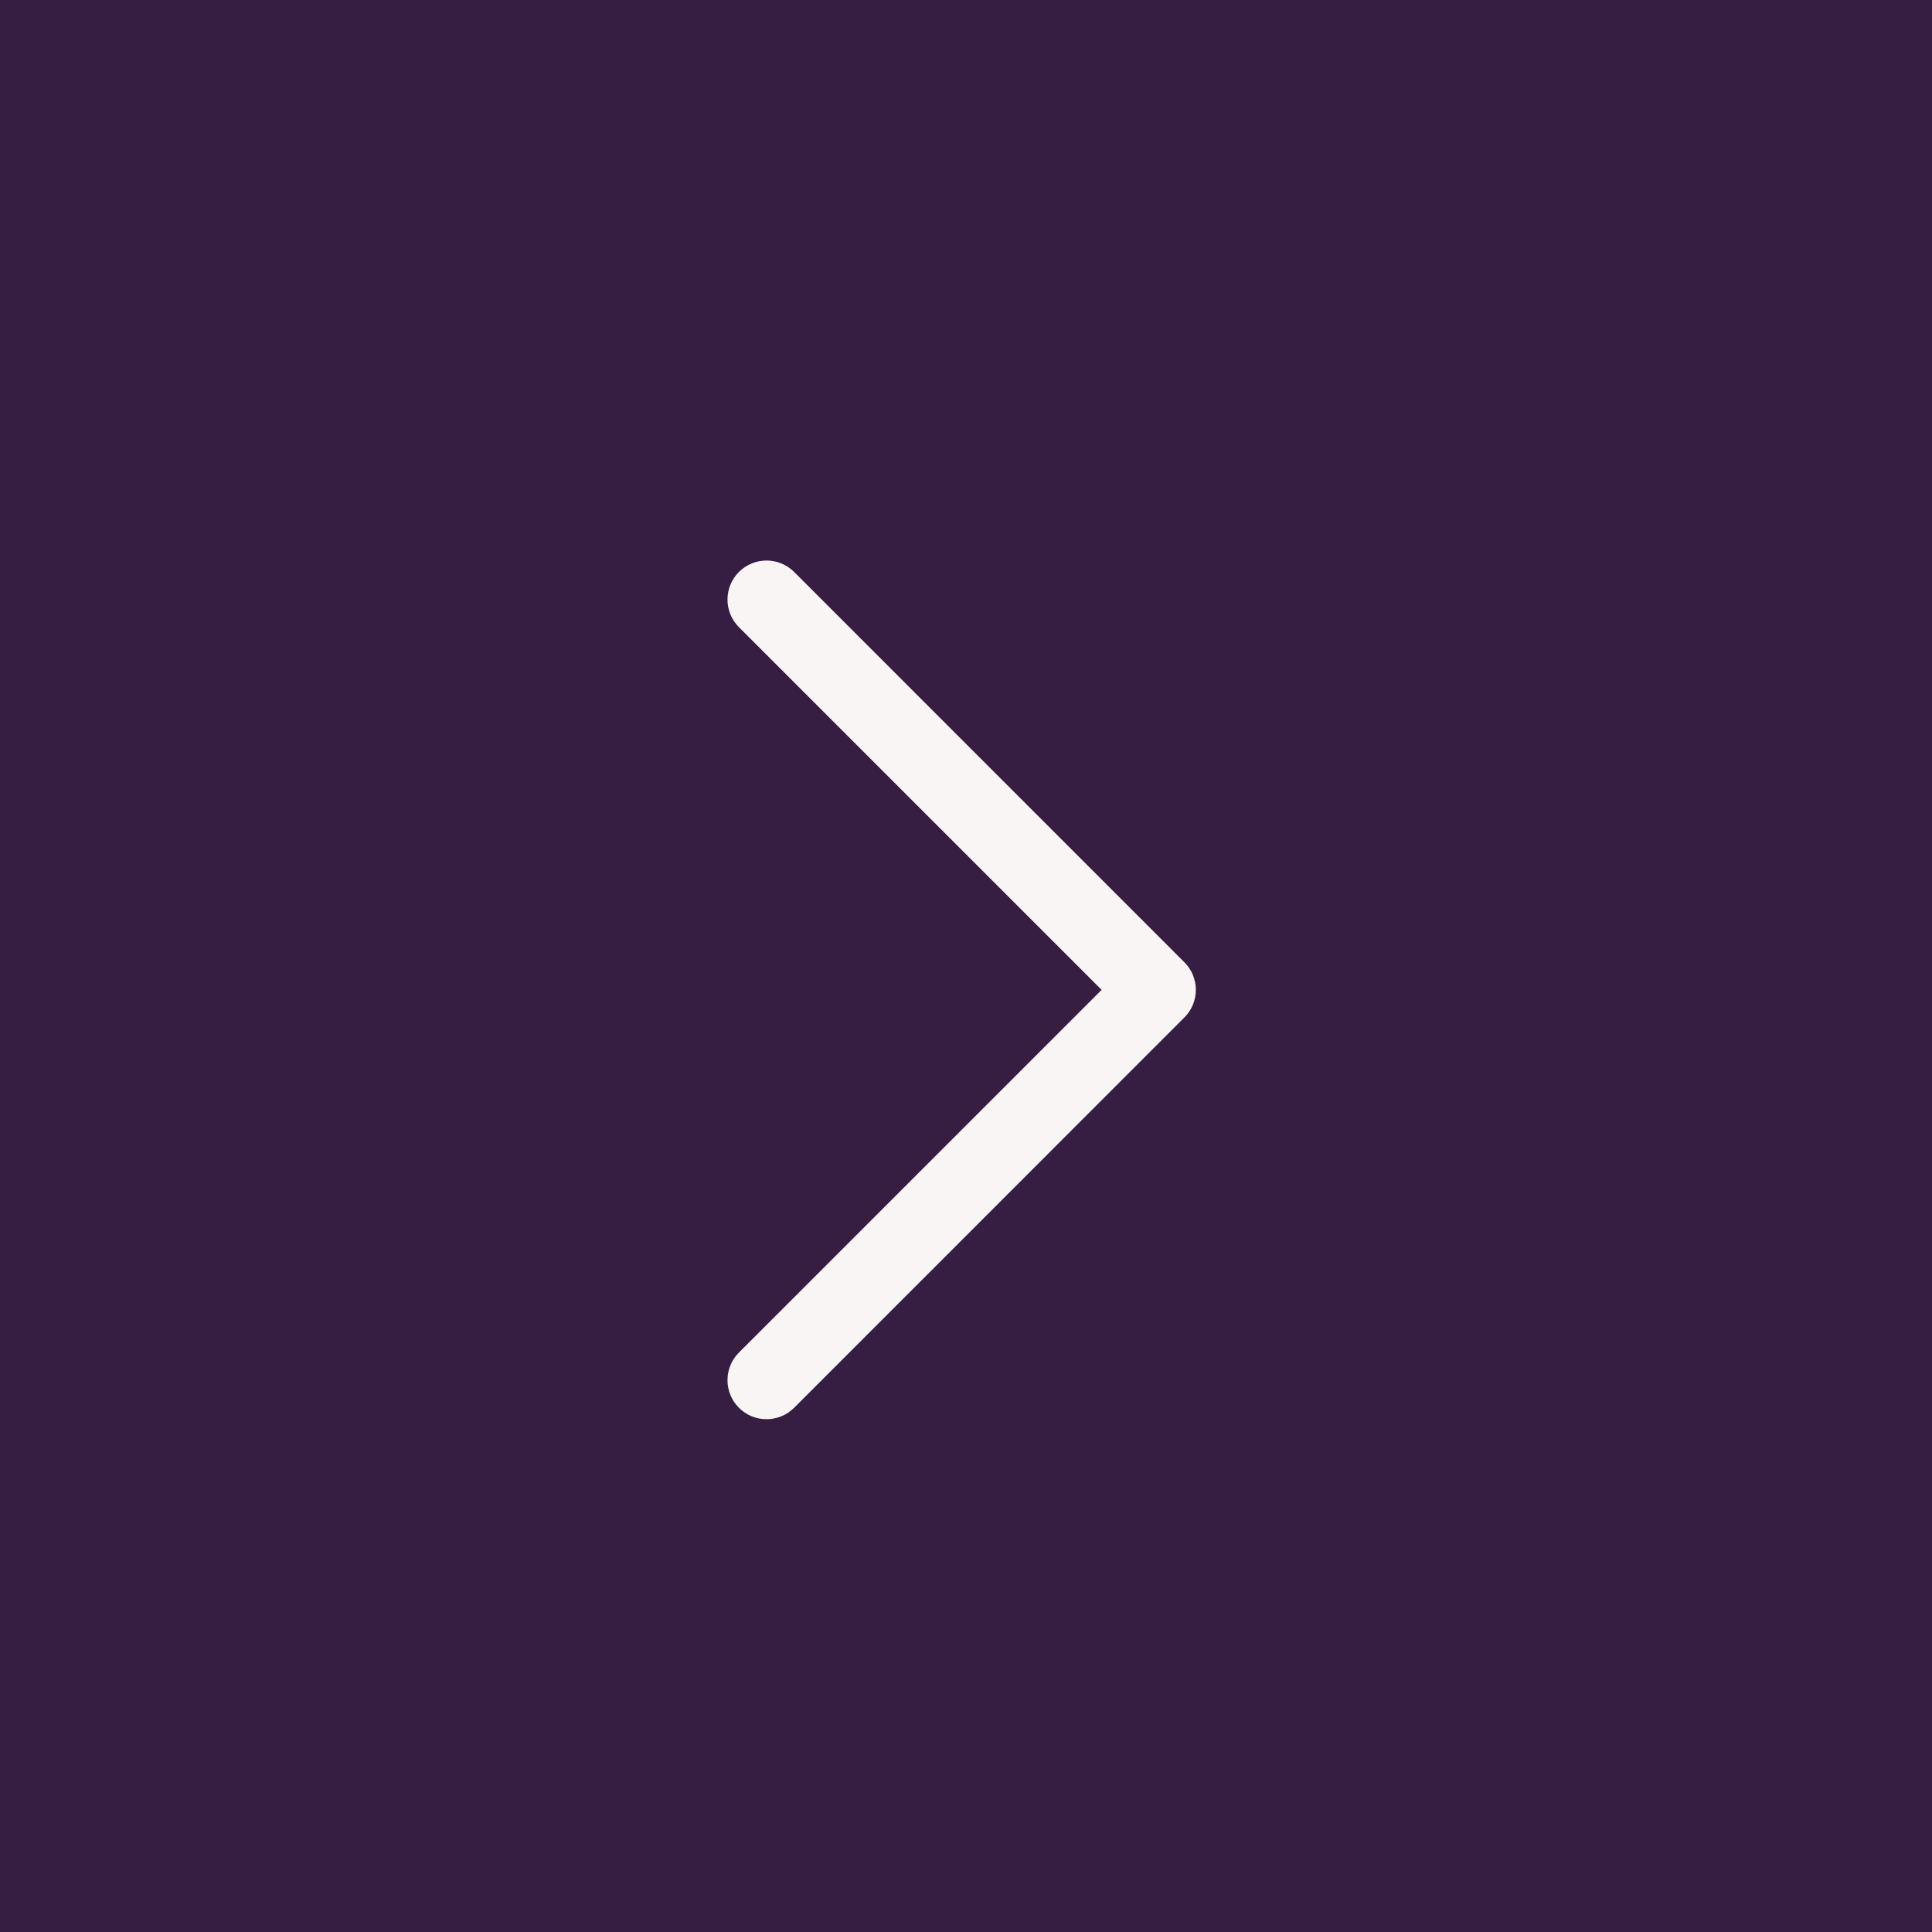
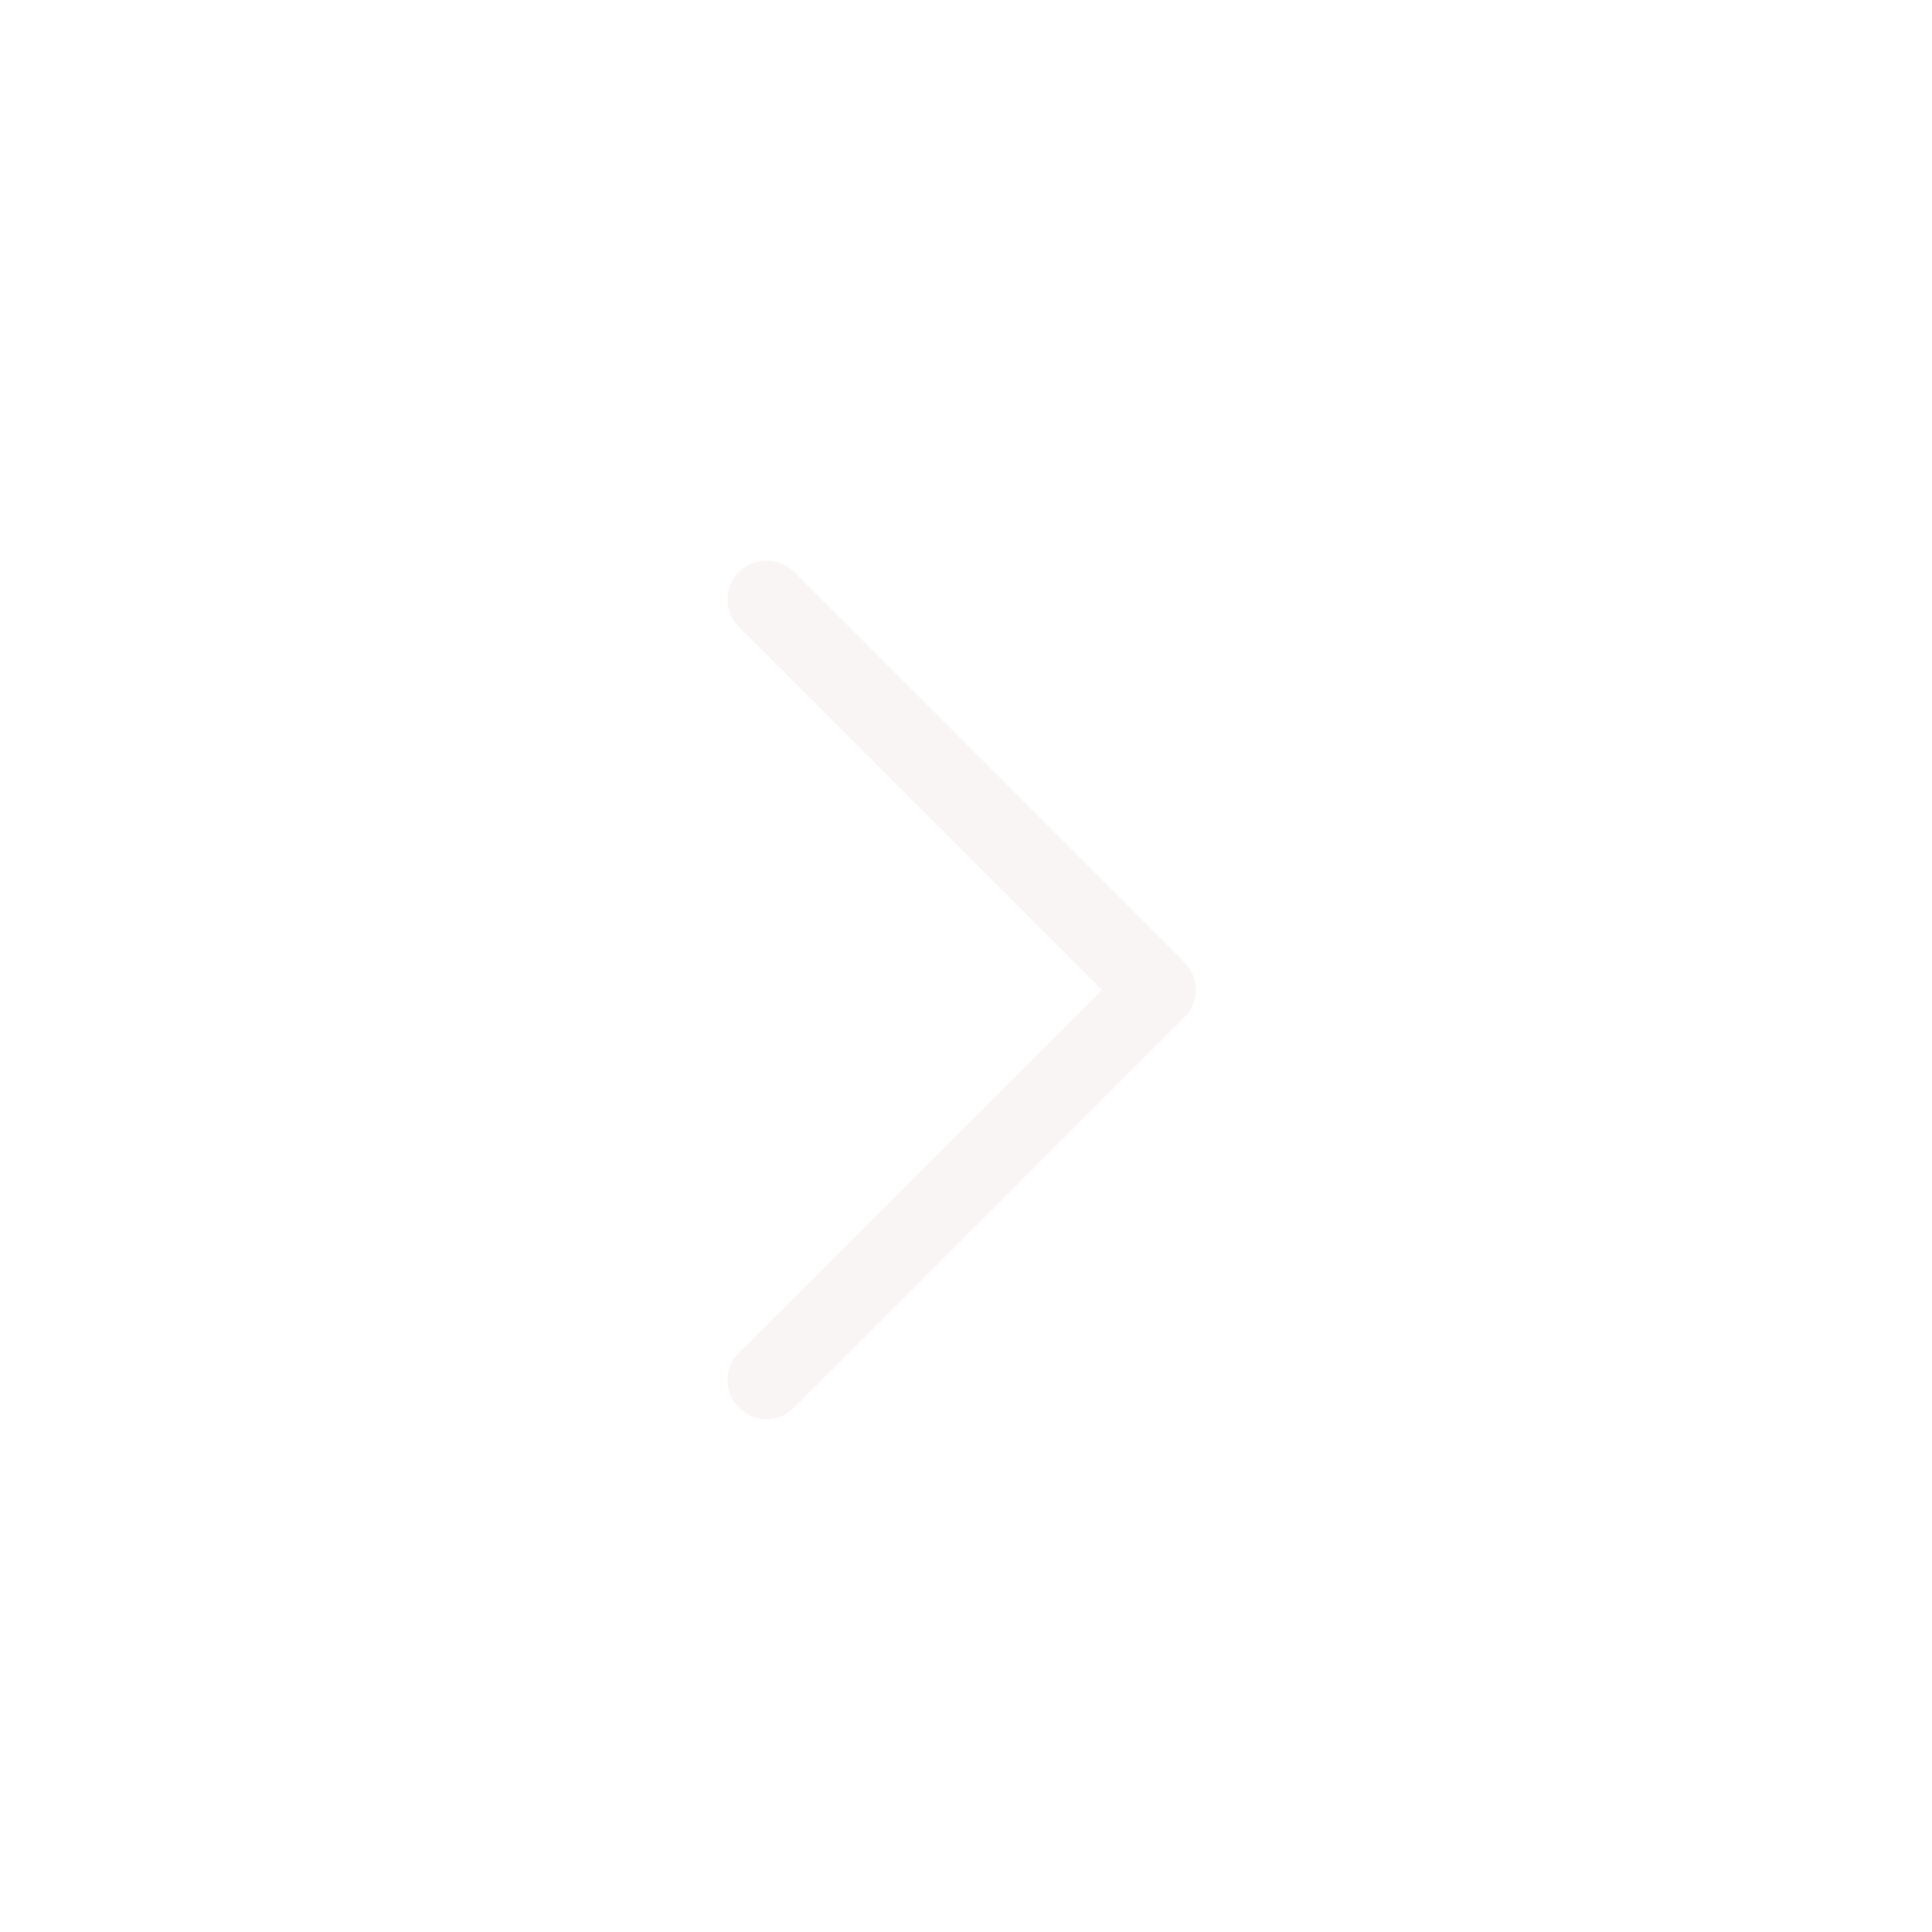
<svg xmlns="http://www.w3.org/2000/svg" width="26px" height="26px" viewBox="0 0 26 26" version="1.1">
  <defs>
    <filter id="pagination-right-single-arrowfilter-1">
      <feColorMatrix in="SourceGraphic" type="matrix" values="0 0 0 0 0.953 0 0 0 0 0.914 0 0 0 0 0.914 0 0 0 1 0" />
    </filter>
  </defs>
  <g id="pagination-right-single-arrowHome-e-Busca---UI" stroke="none" stroke-width="1" fill="none" fill-rule="evenodd">
    <g id="pagination-right-single-arrowdesk_Explore-termo-não-cidade-sim-nivel-2" transform="translate(-725, -1348)">
      <g id="pagination-right-single-arrowapoio" transform="translate(0, 214)" fill="#351E41">
-         <rect id="pagination-right-single-arrowbg" transform="translate(610, 702) scale(1, -1) translate(-610, -702) " x="0" y="0" width="1220" height="1404" />
-       </g>
+              </g>
      <g id="pagination-right-single-arrowGroup-6" transform="translate(120, 388)">
        <g id="pagination-right-single-arrowpagination-lg" transform="translate(299, 953)">
-           <rect id="pagination-right-single-arrowRectangle" x="0" y="0" width="382" height="40" />
          <g id="pagination-right-single-arrowGroup-2-Copy" transform="translate(299, 0)">
            <circle id="pagination-right-single-arrowOval-Copy" stroke="#5E3F8E" cx="20" cy="20" r="20" />
            <g filter="url(#pagination-right-single-arrowfilter-1)" id="pagination-right-single-arrow1.-assets_icon-downarrow-copy">
              <g transform="translate(7, 7)">
                <g id="pagination-right-single-arrowdown-arrow-(1)" transform="translate(13.04012, 13.32099) scale(-1, 1) rotate(90) translate(-13.04012, -13.32099) translate(7.262346, 10.07099)" fill="#373A3C" fill-rule="nonzero">
                  <path d="M11.402,0.154 C11.197,-0.051 10.864,-0.051 10.659,0.154 L5.778,5.035 L0.897,0.154 C0.692,-0.051 0.359,-0.051 0.154,0.154 C-0.051,0.359 -0.051,0.692 0.154,0.897 L5.407,6.149 C5.505,6.248 5.639,6.303 5.778,6.303 C5.917,6.303 6.051,6.248 6.149,6.149 L11.402,0.897 C11.607,0.692 11.607,0.359 11.402,0.154 Z" id="pagination-right-single-arrowXMLID_225_" />
                </g>
              </g>
            </g>
          </g>
        </g>
      </g>
    </g>
  </g>
</svg>
